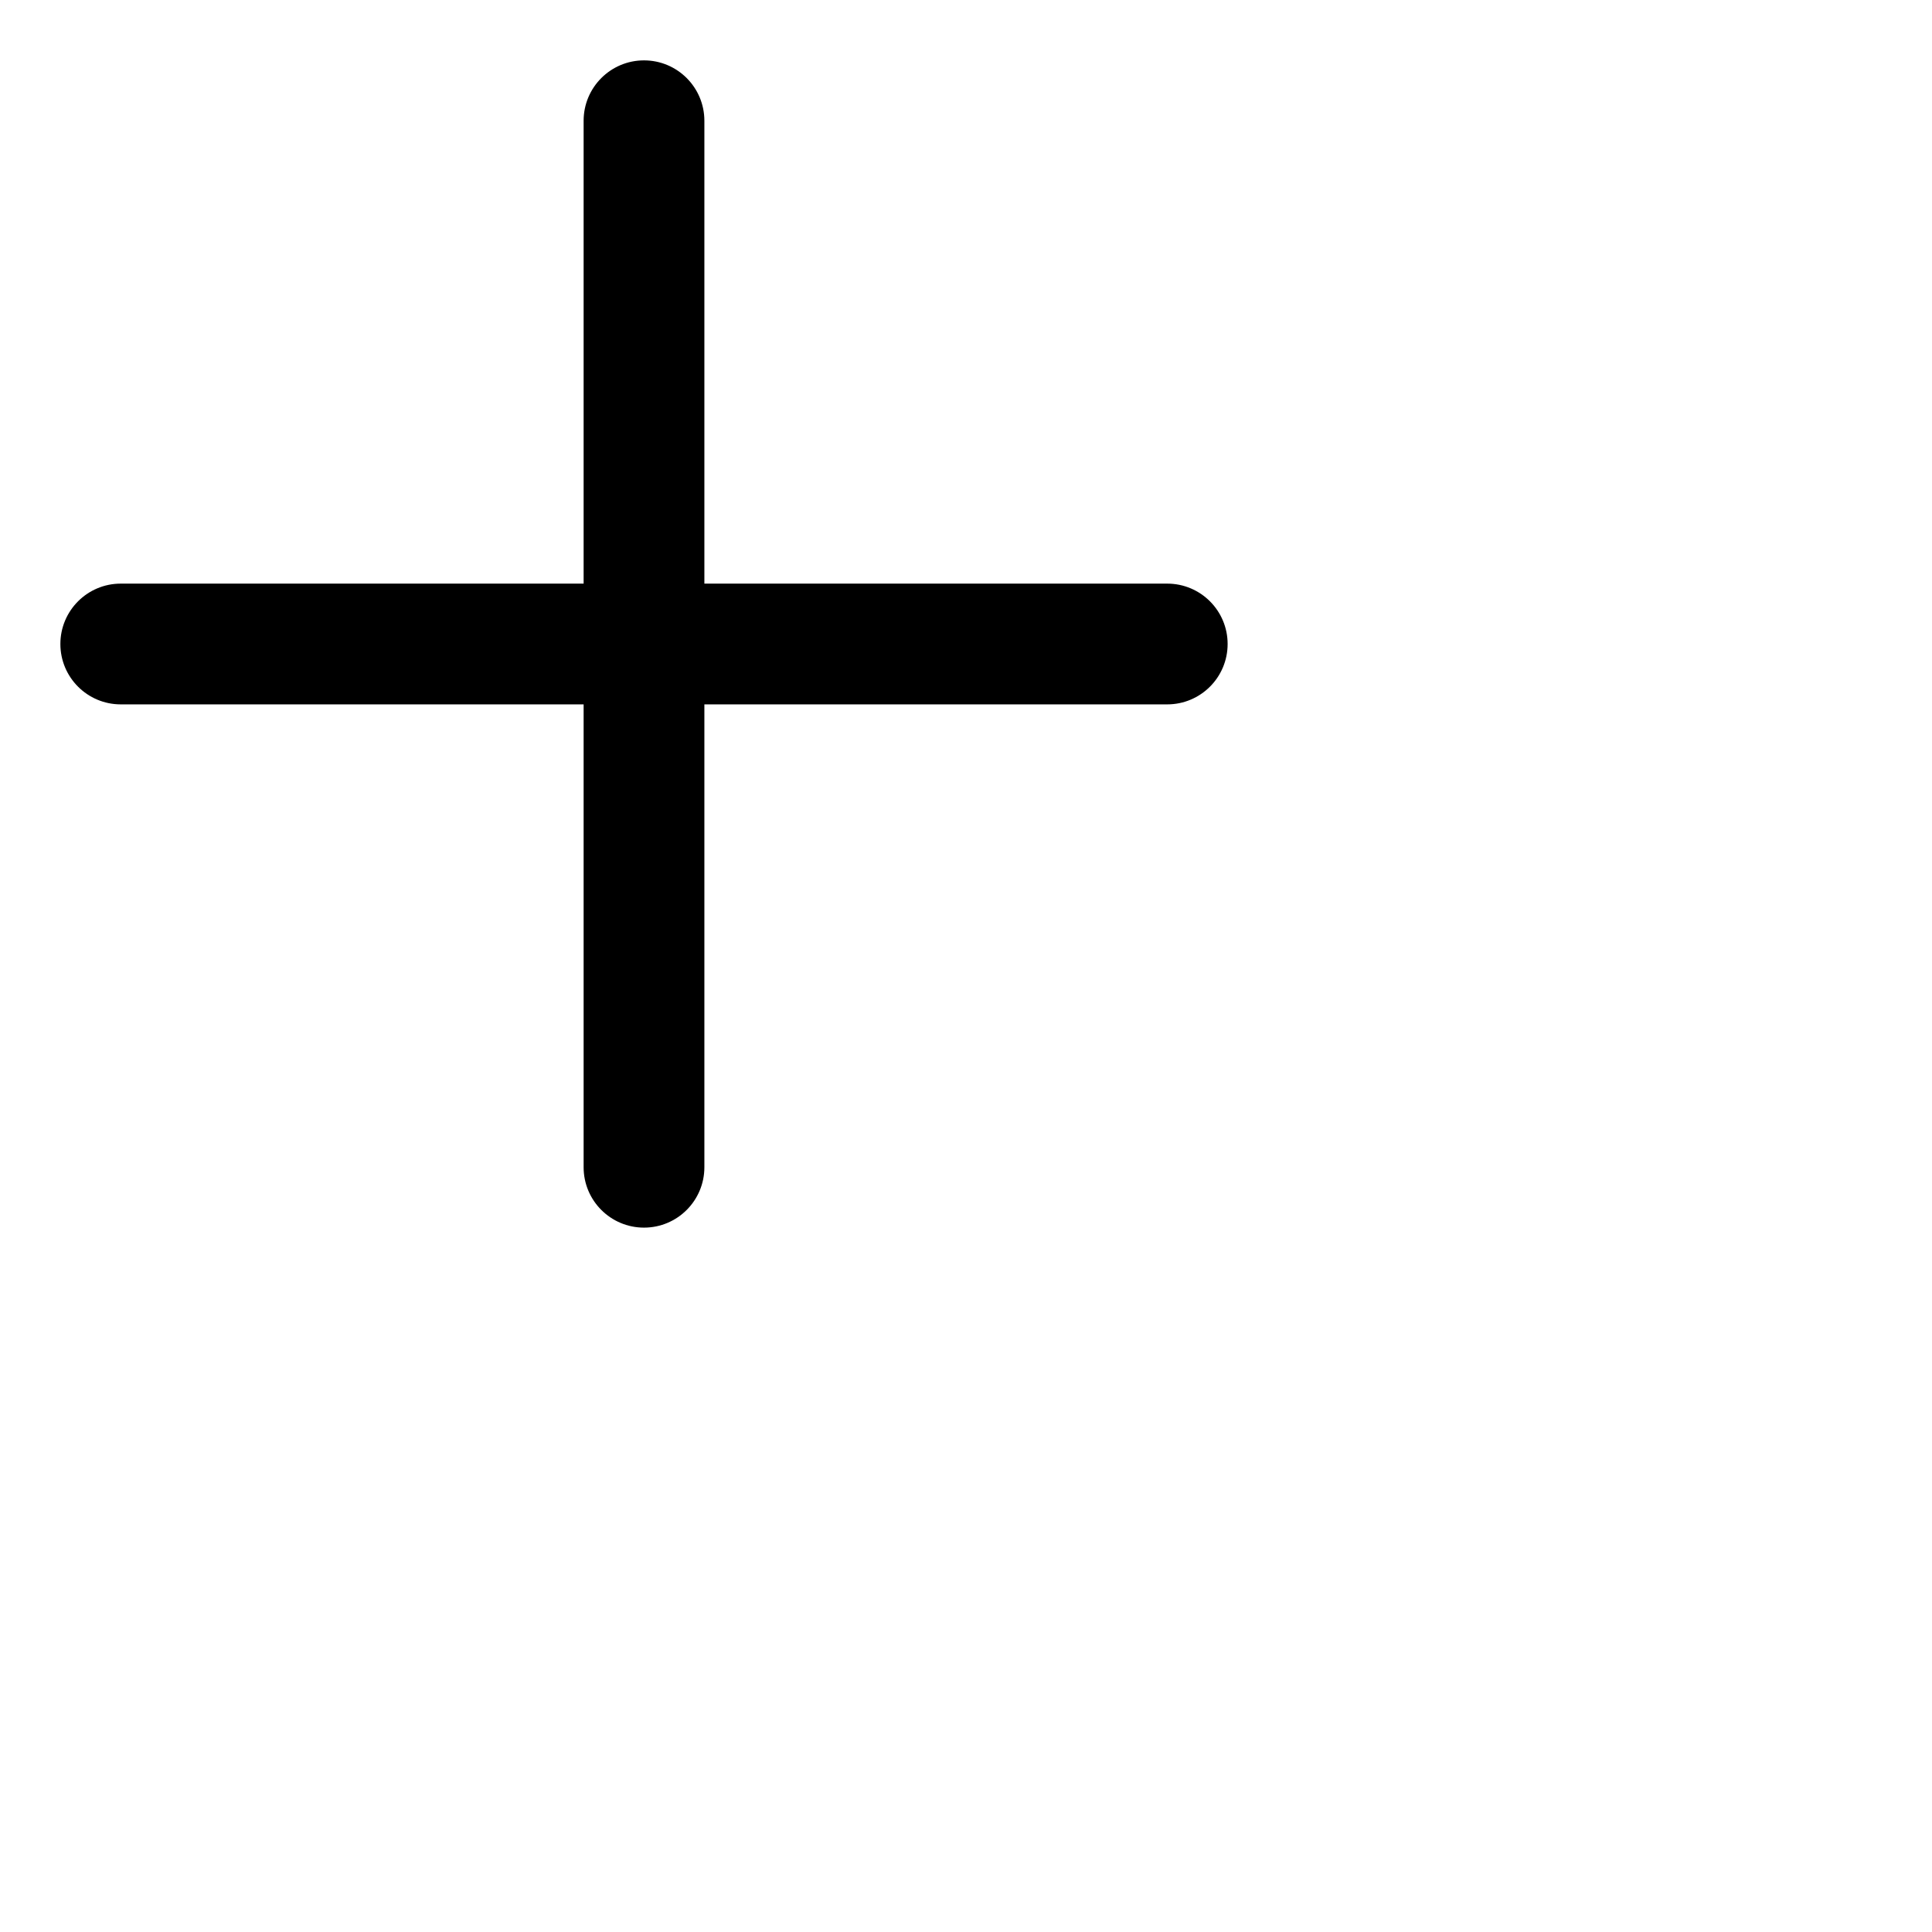
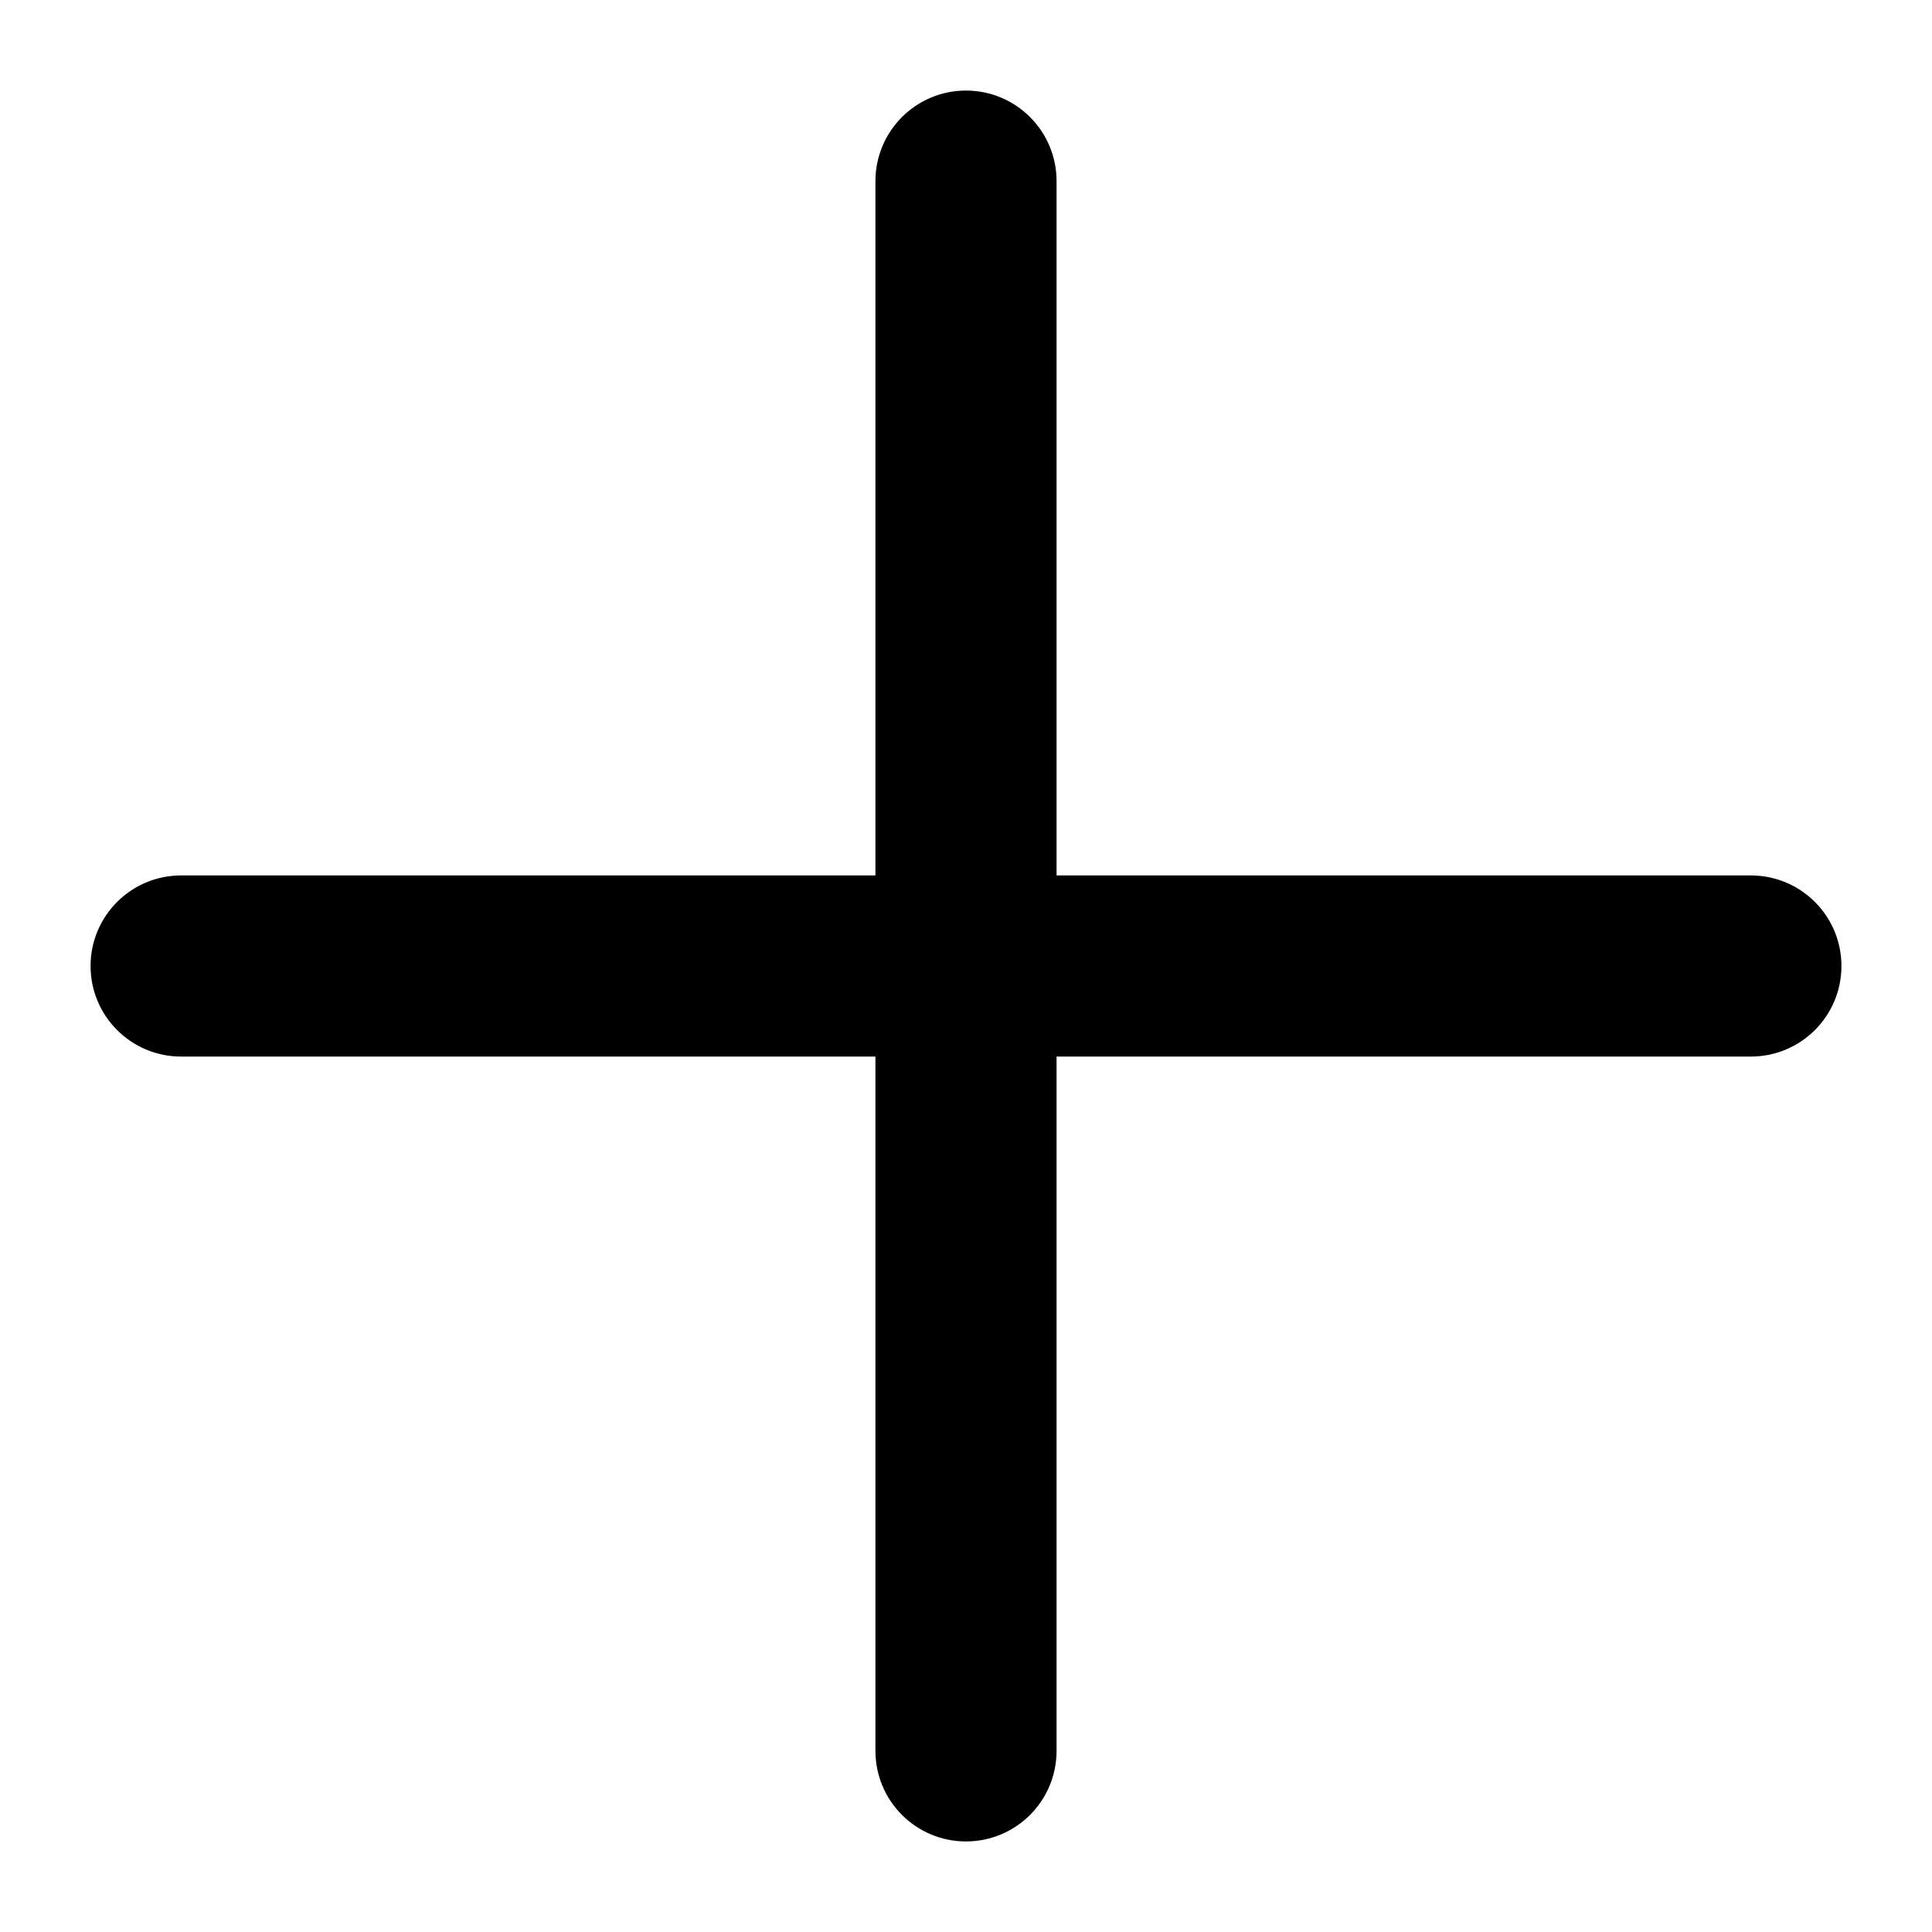
- <svg xmlns="http://www.w3.org/2000/svg" role="img" height="24" width="24" class="custom-icon" viewBox="0 0 24 24">
+ <svg xmlns="http://www.w3.org/2000/svg" role="img" height="16" width="16" class="custom-icon" viewBox="0 0 16 16">
  <path d="M15.25 8a.75.75 0 01-.75.75H8.75v5.75a.75.75 0 01-1.5 0V8.75H1.5a.75.75 0 010-1.5h5.75V1.5a.75.75 0 011.5 0v5.75h5.75a.75.75 0 01.75.75z" />
</svg>
